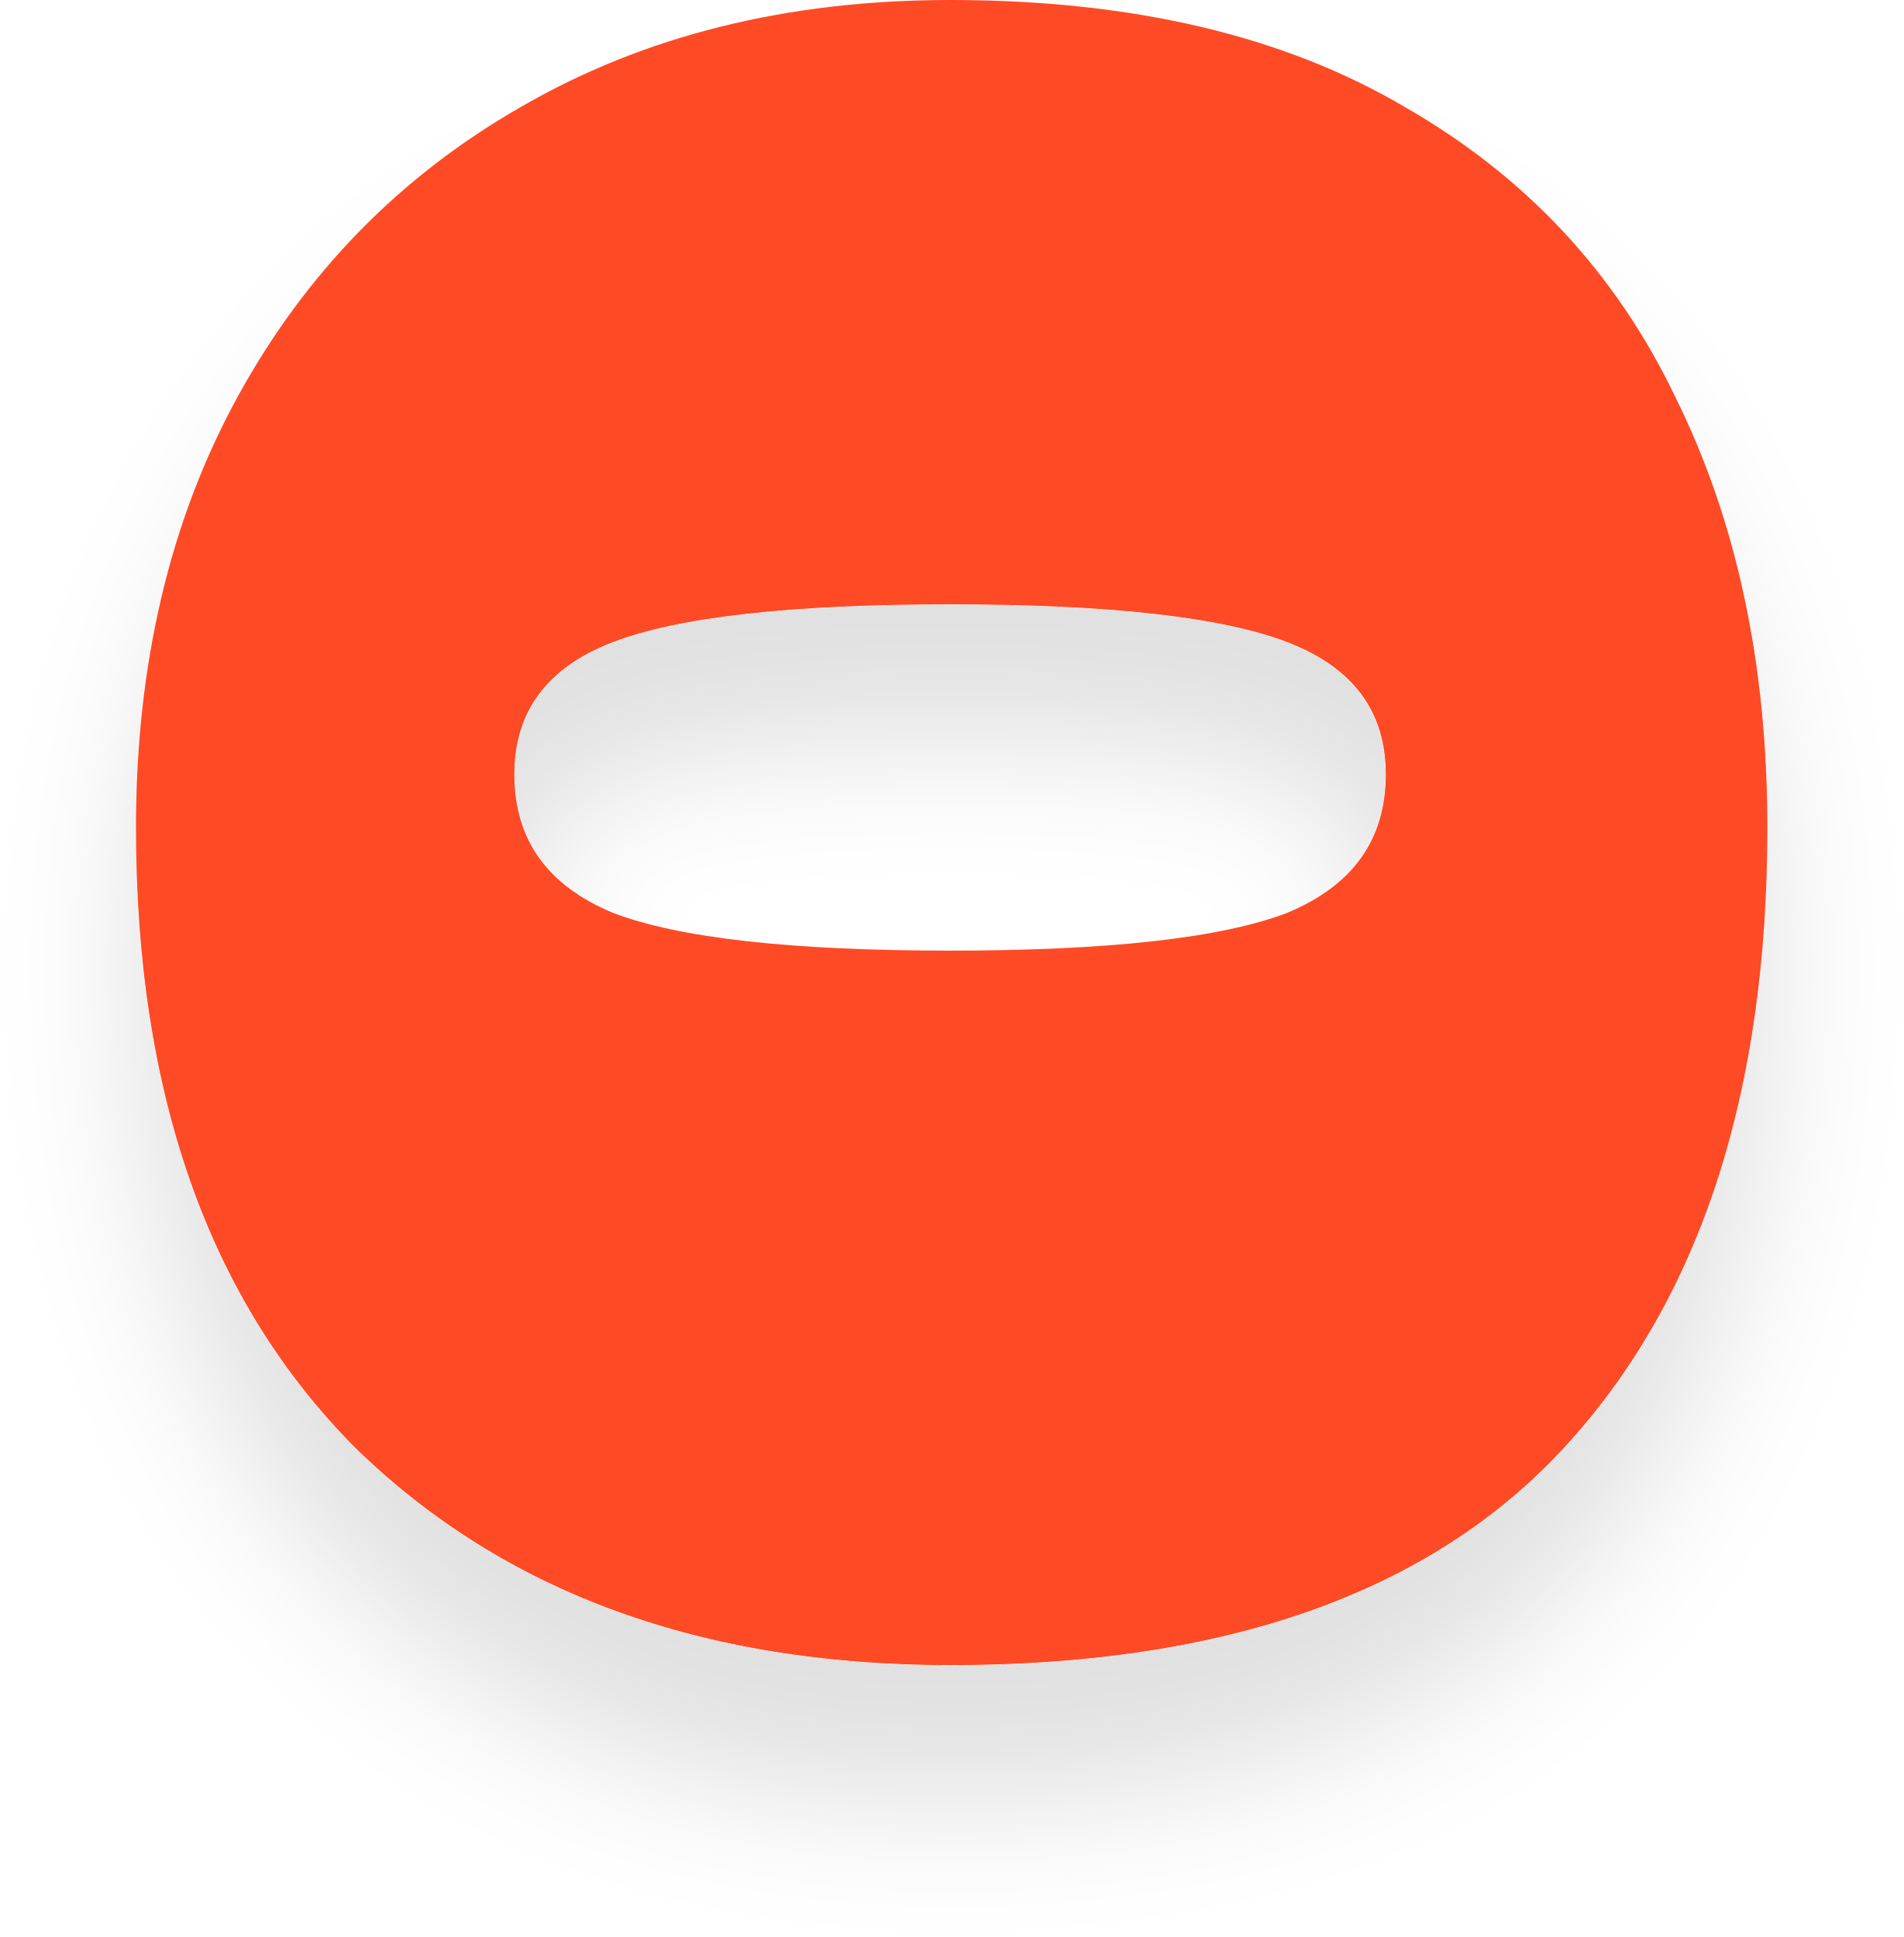
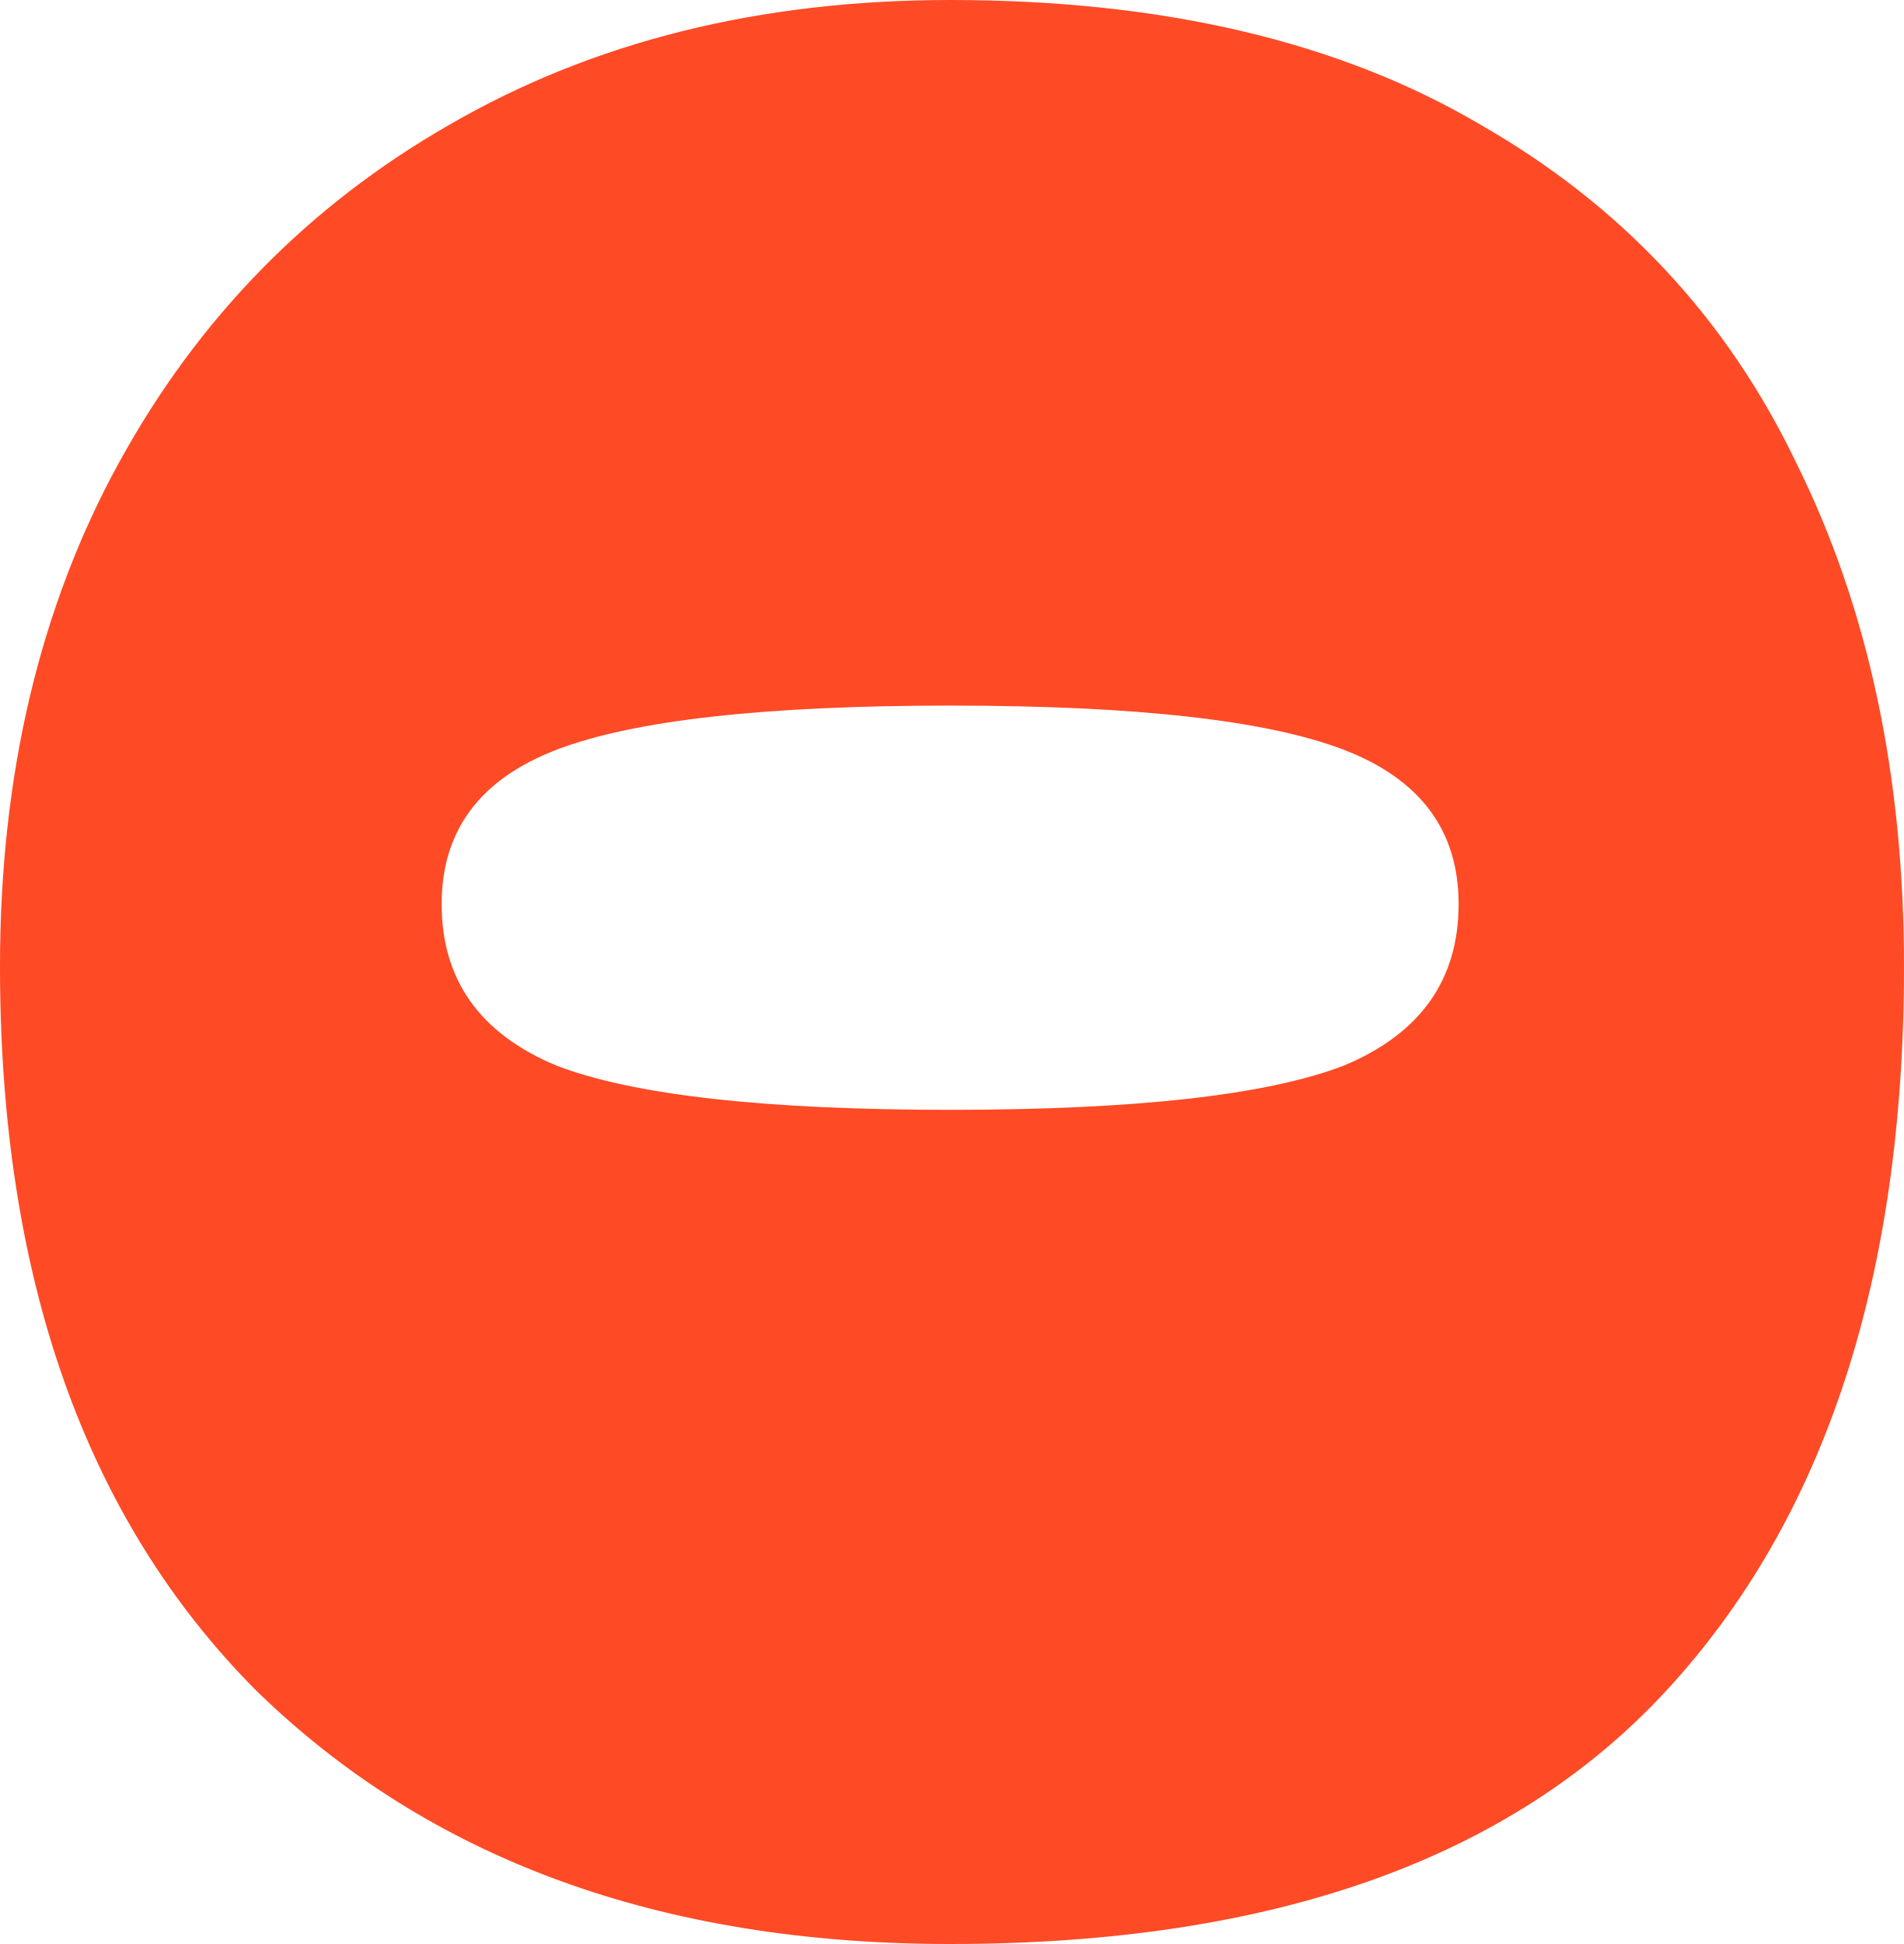
- <svg xmlns="http://www.w3.org/2000/svg" width="56" height="57" viewBox="0 0 56 57" fill="none">
-   <g filter="url(#filter0_d_617_42)">
-     <path d="M27.953 49C20.655 49 14.823 46.87 10.456 42.609C6.152 38.286 4 32.203 4 24.361C4 19.544 4.998 15.314 6.994 11.671C8.99 8.028 11.766 5.187 15.322 3.149C18.94 1.05 23.15 0 27.953 0C33.318 0 37.778 1.05 41.333 3.149C44.889 5.187 47.54 8.028 49.286 11.671C51.096 15.314 52 19.544 52 24.361C52 32.203 50.004 38.286 46.012 42.609C42.082 46.87 36.062 49 27.953 49ZM15.134 22.786C15.134 24.701 16.101 26.059 18.035 26.862C19.969 27.603 23.275 27.974 27.953 27.974C32.632 27.974 35.938 27.603 37.871 26.862C39.805 26.059 40.772 24.701 40.772 22.786C40.772 20.934 39.805 19.637 37.871 18.896C35.938 18.155 32.632 17.785 27.953 17.785C23.275 17.785 19.969 18.155 18.035 18.896C16.101 19.637 15.134 20.934 15.134 22.786Z" fill="#FF4A26" />
-   </g>
-   <defs>
-     <filter id="filter0_d_617_42" x="0" y="0" width="56" height="57" filterUnits="userSpaceOnUse" color-interpolation-filters="sRGB">
-       <feFlood flood-opacity="0" result="BackgroundImageFix" />
-       <feColorMatrix in="SourceAlpha" type="matrix" values="0 0 0 0 0 0 0 0 0 0 0 0 0 0 0 0 0 0 127 0" result="hardAlpha" />
-       <feOffset dy="4" />
-       <feGaussianBlur stdDeviation="2" />
-       <feComposite in2="hardAlpha" operator="out" />
-       <feColorMatrix type="matrix" values="0 0 0 0 0 0 0 0 0 0 0 0 0 0 0 0 0 0 0.12 0" />
-       <feBlend mode="normal" in2="BackgroundImageFix" result="effect1_dropShadow_617_42" />
-       <feBlend mode="normal" in="SourceGraphic" in2="effect1_dropShadow_617_42" result="shape" />
-     </filter>
-   </defs>
+ <svg xmlns="http://www.w3.org/2000/svg" width="48" height="49" viewBox="0 0 48 49" fill="none">
+   <path d="M23.953 49C16.655 49 10.823 46.87 6.456 42.609C2.152 38.286 0 32.203 0 24.361C0 19.544 0.998 15.314 2.994 11.671C4.99 8.028 7.766 5.187 11.322 3.149C14.94 1.05 19.15 0 23.953 0C29.318 0 33.778 1.05 37.333 3.149C40.889 5.187 43.54 8.028 45.286 11.671C47.096 15.314 48 19.544 48 24.361C48 32.203 46.004 38.286 42.012 42.609C38.082 46.87 32.062 49 23.953 49ZM11.134 22.786C11.134 24.701 12.101 26.059 14.035 26.862C15.969 27.603 19.275 27.974 23.953 27.974C28.632 27.974 31.938 27.603 33.871 26.862C35.805 26.059 36.772 24.701 36.772 22.786C36.772 20.934 35.805 19.637 33.871 18.896C31.938 18.155 28.632 17.785 23.953 17.785C19.275 17.785 15.969 18.155 14.035 18.896C12.101 19.637 11.134 20.934 11.134 22.786Z" fill="#FF4A26" />
</svg>
